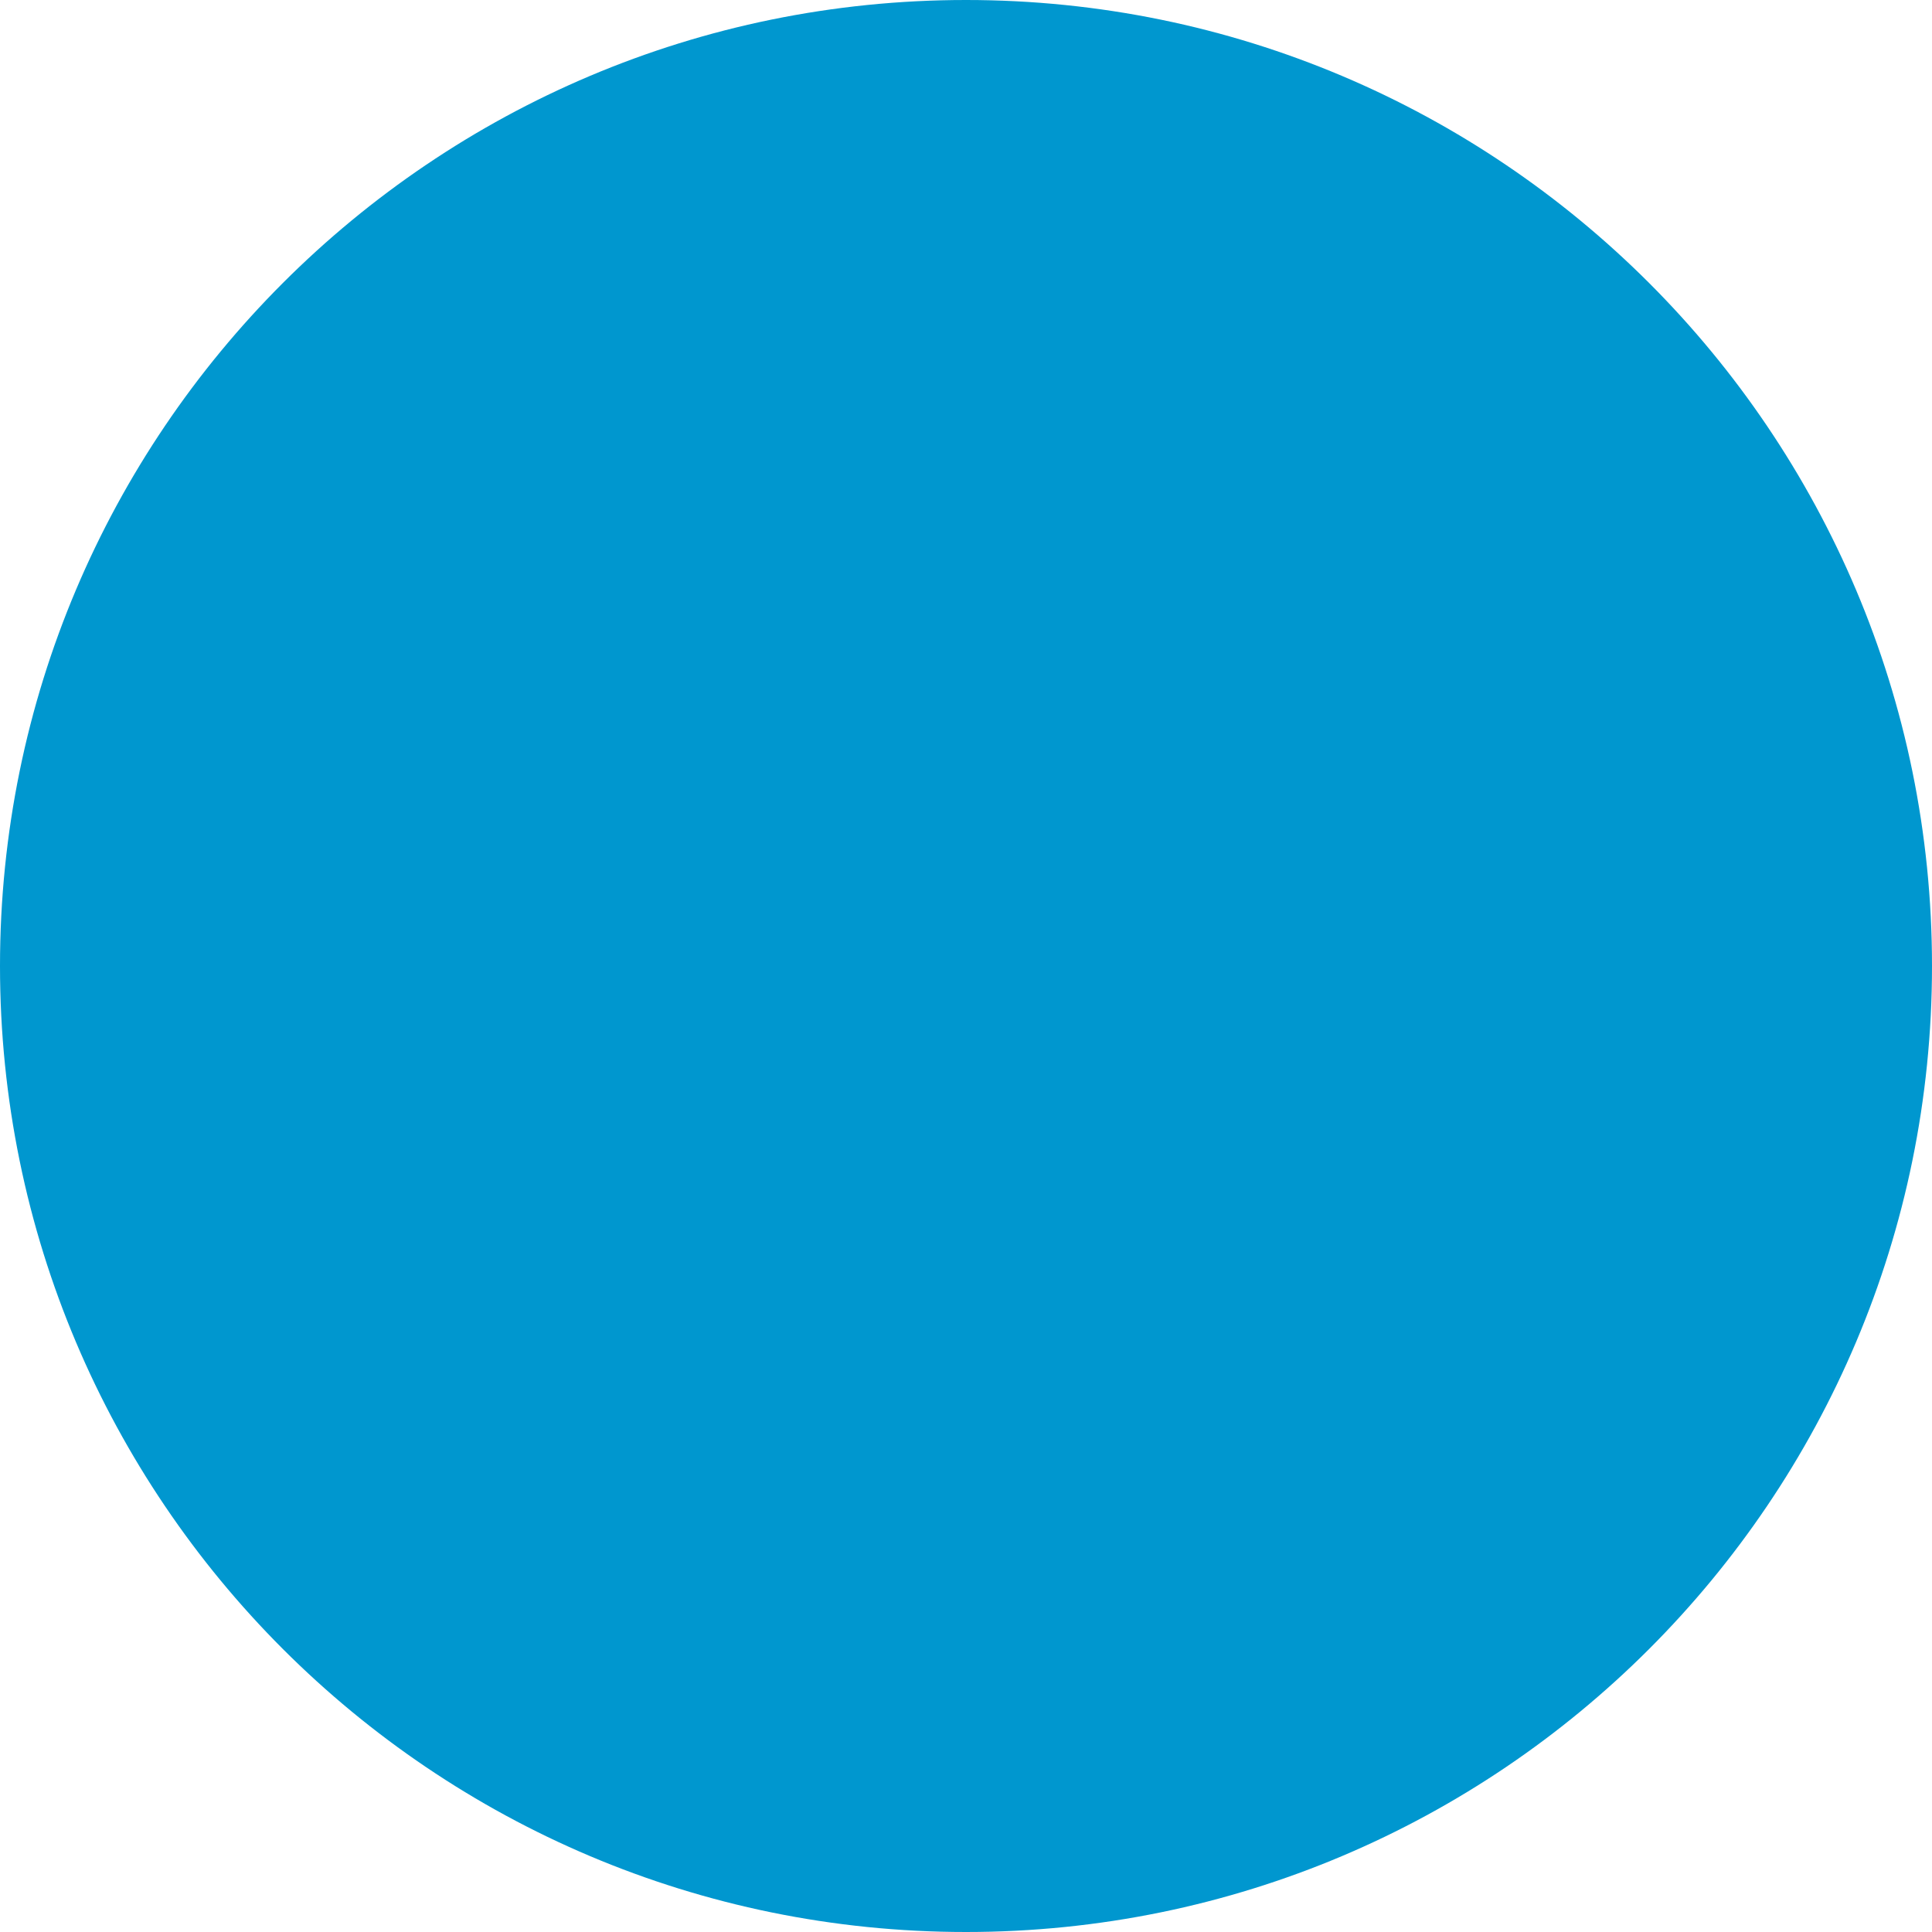
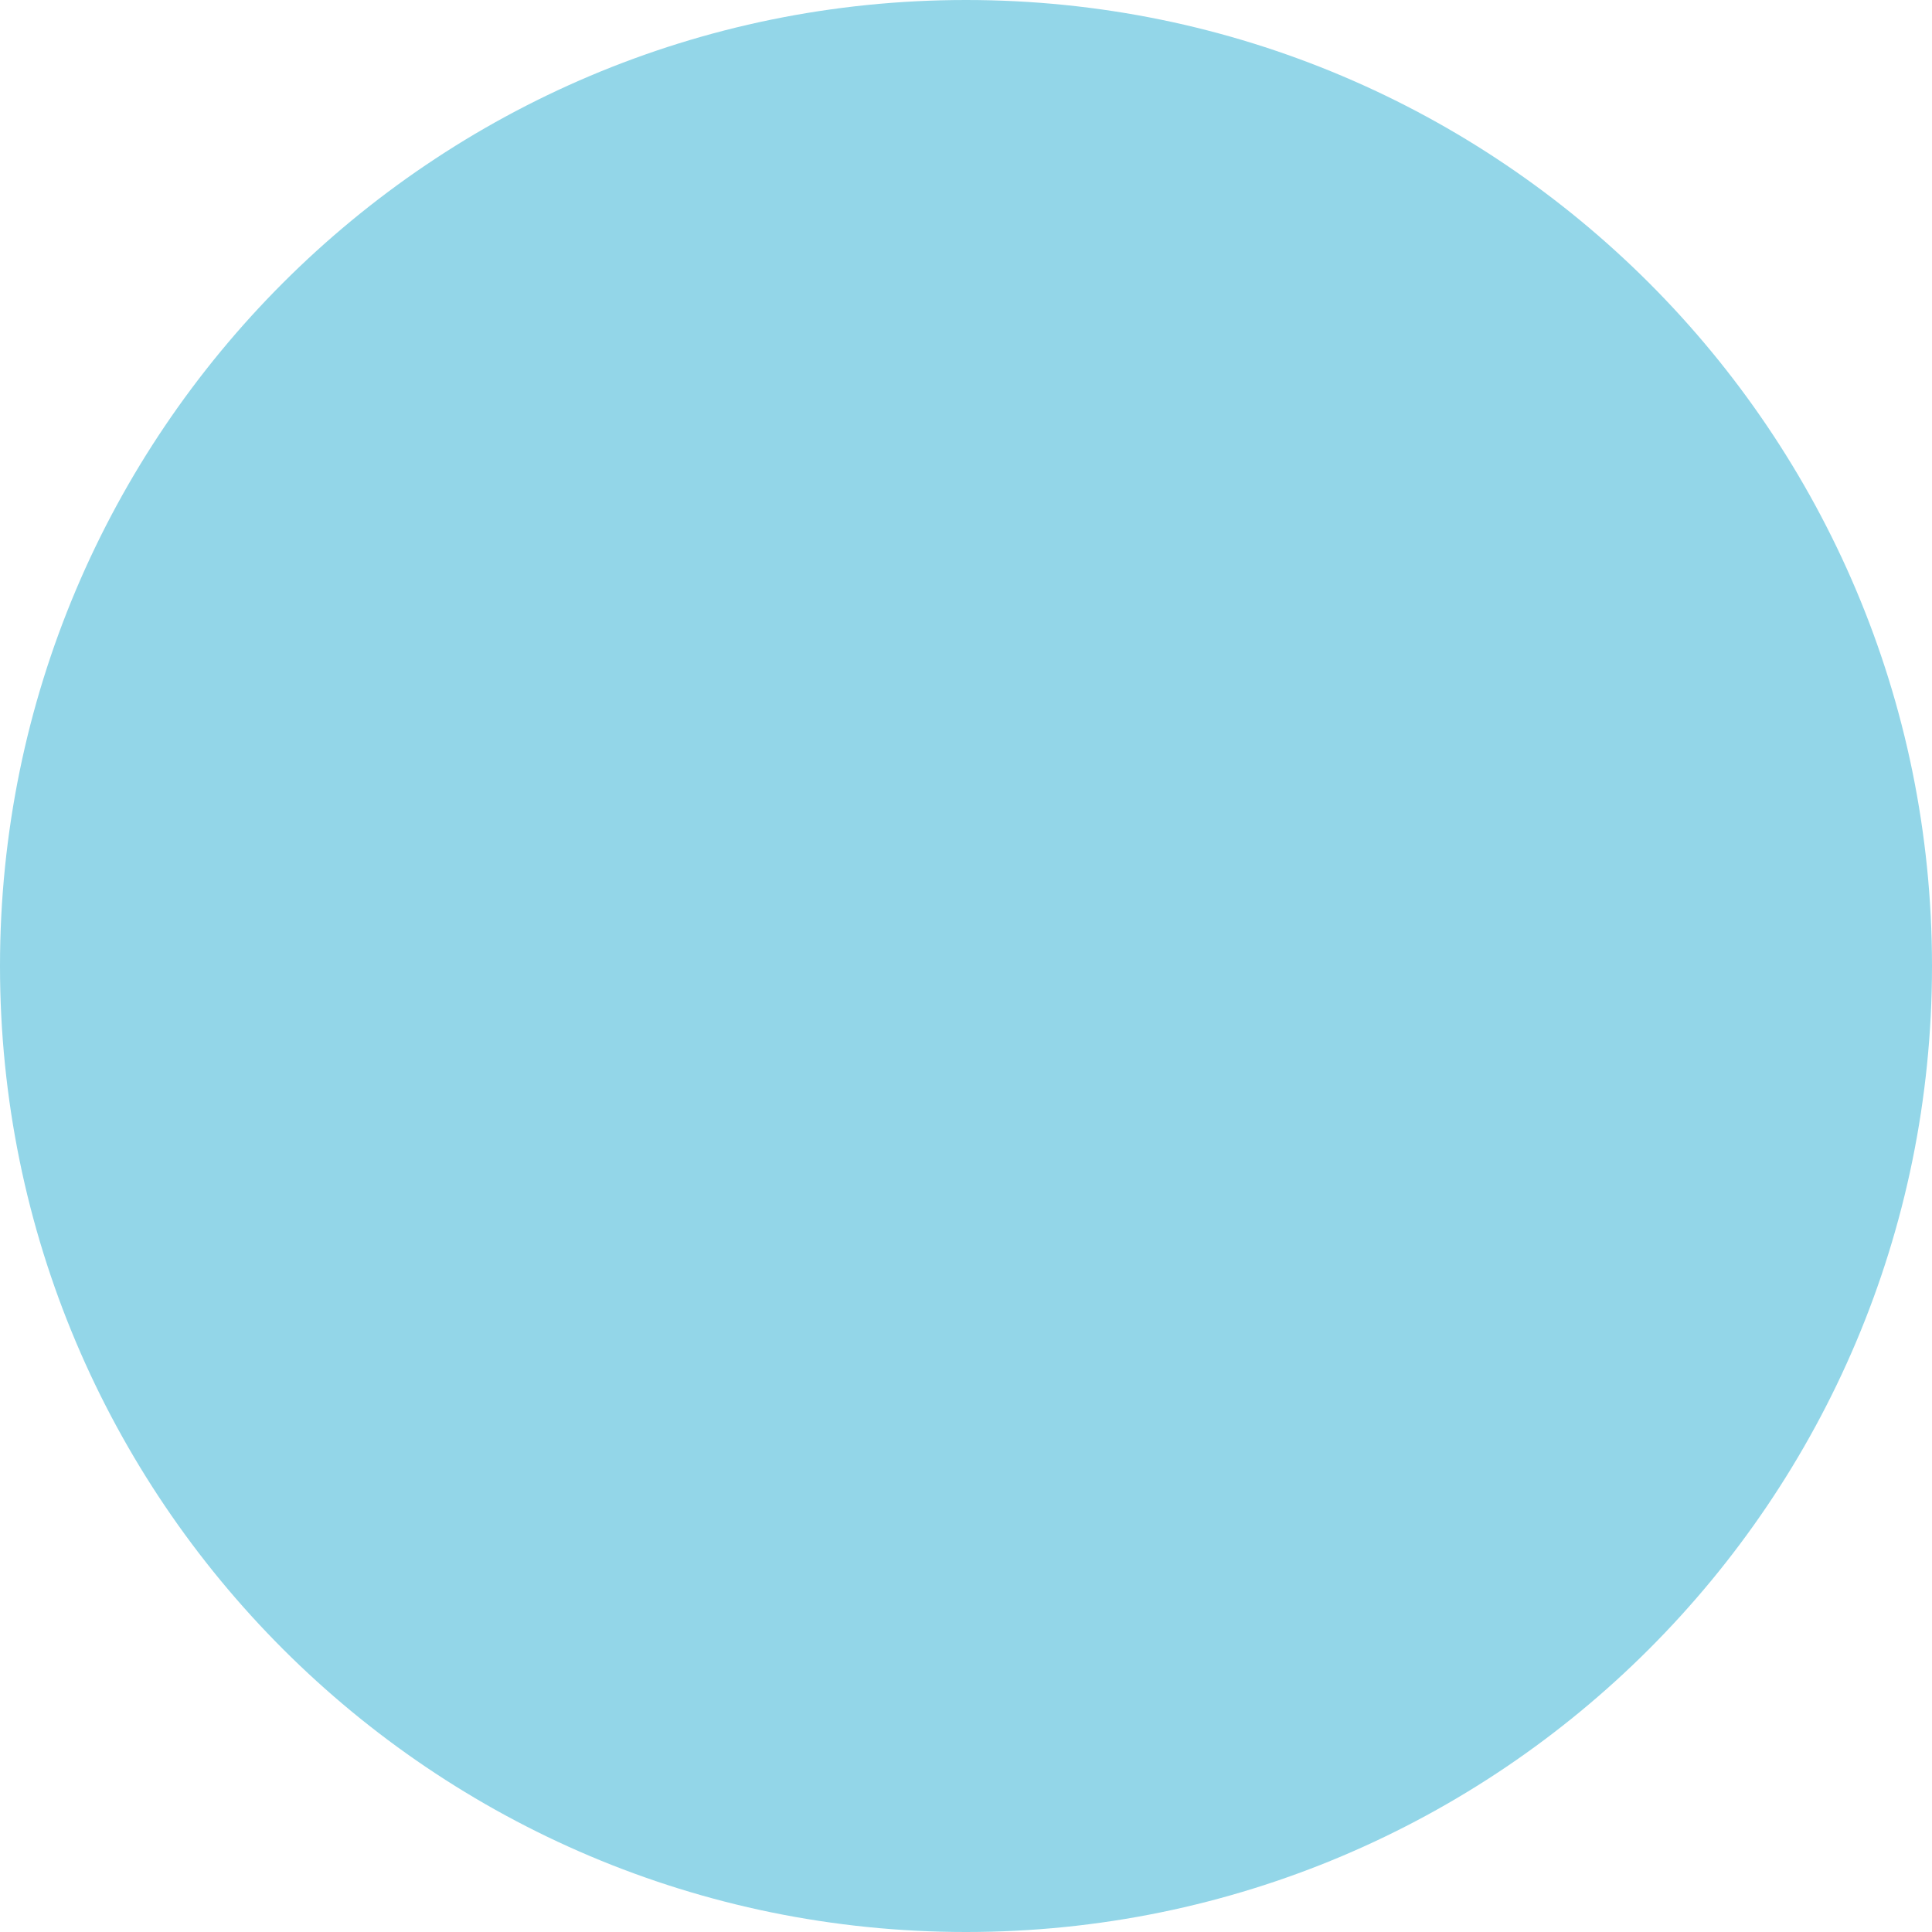
<svg xmlns="http://www.w3.org/2000/svg" viewBox="0 0 10 10">
  <defs>
-     <style>.cls-1{fill:#0097cf;}</style>
+     <style>.cls-1{fill:#93d6e8;}</style>
  </defs>
  <g id="レイヤー_2" data-name="レイヤー 2">
    <g id="header">
      <circle class="cls-1" cx="5" cy="5" r="5" />
    </g>
  </g>
</svg>
